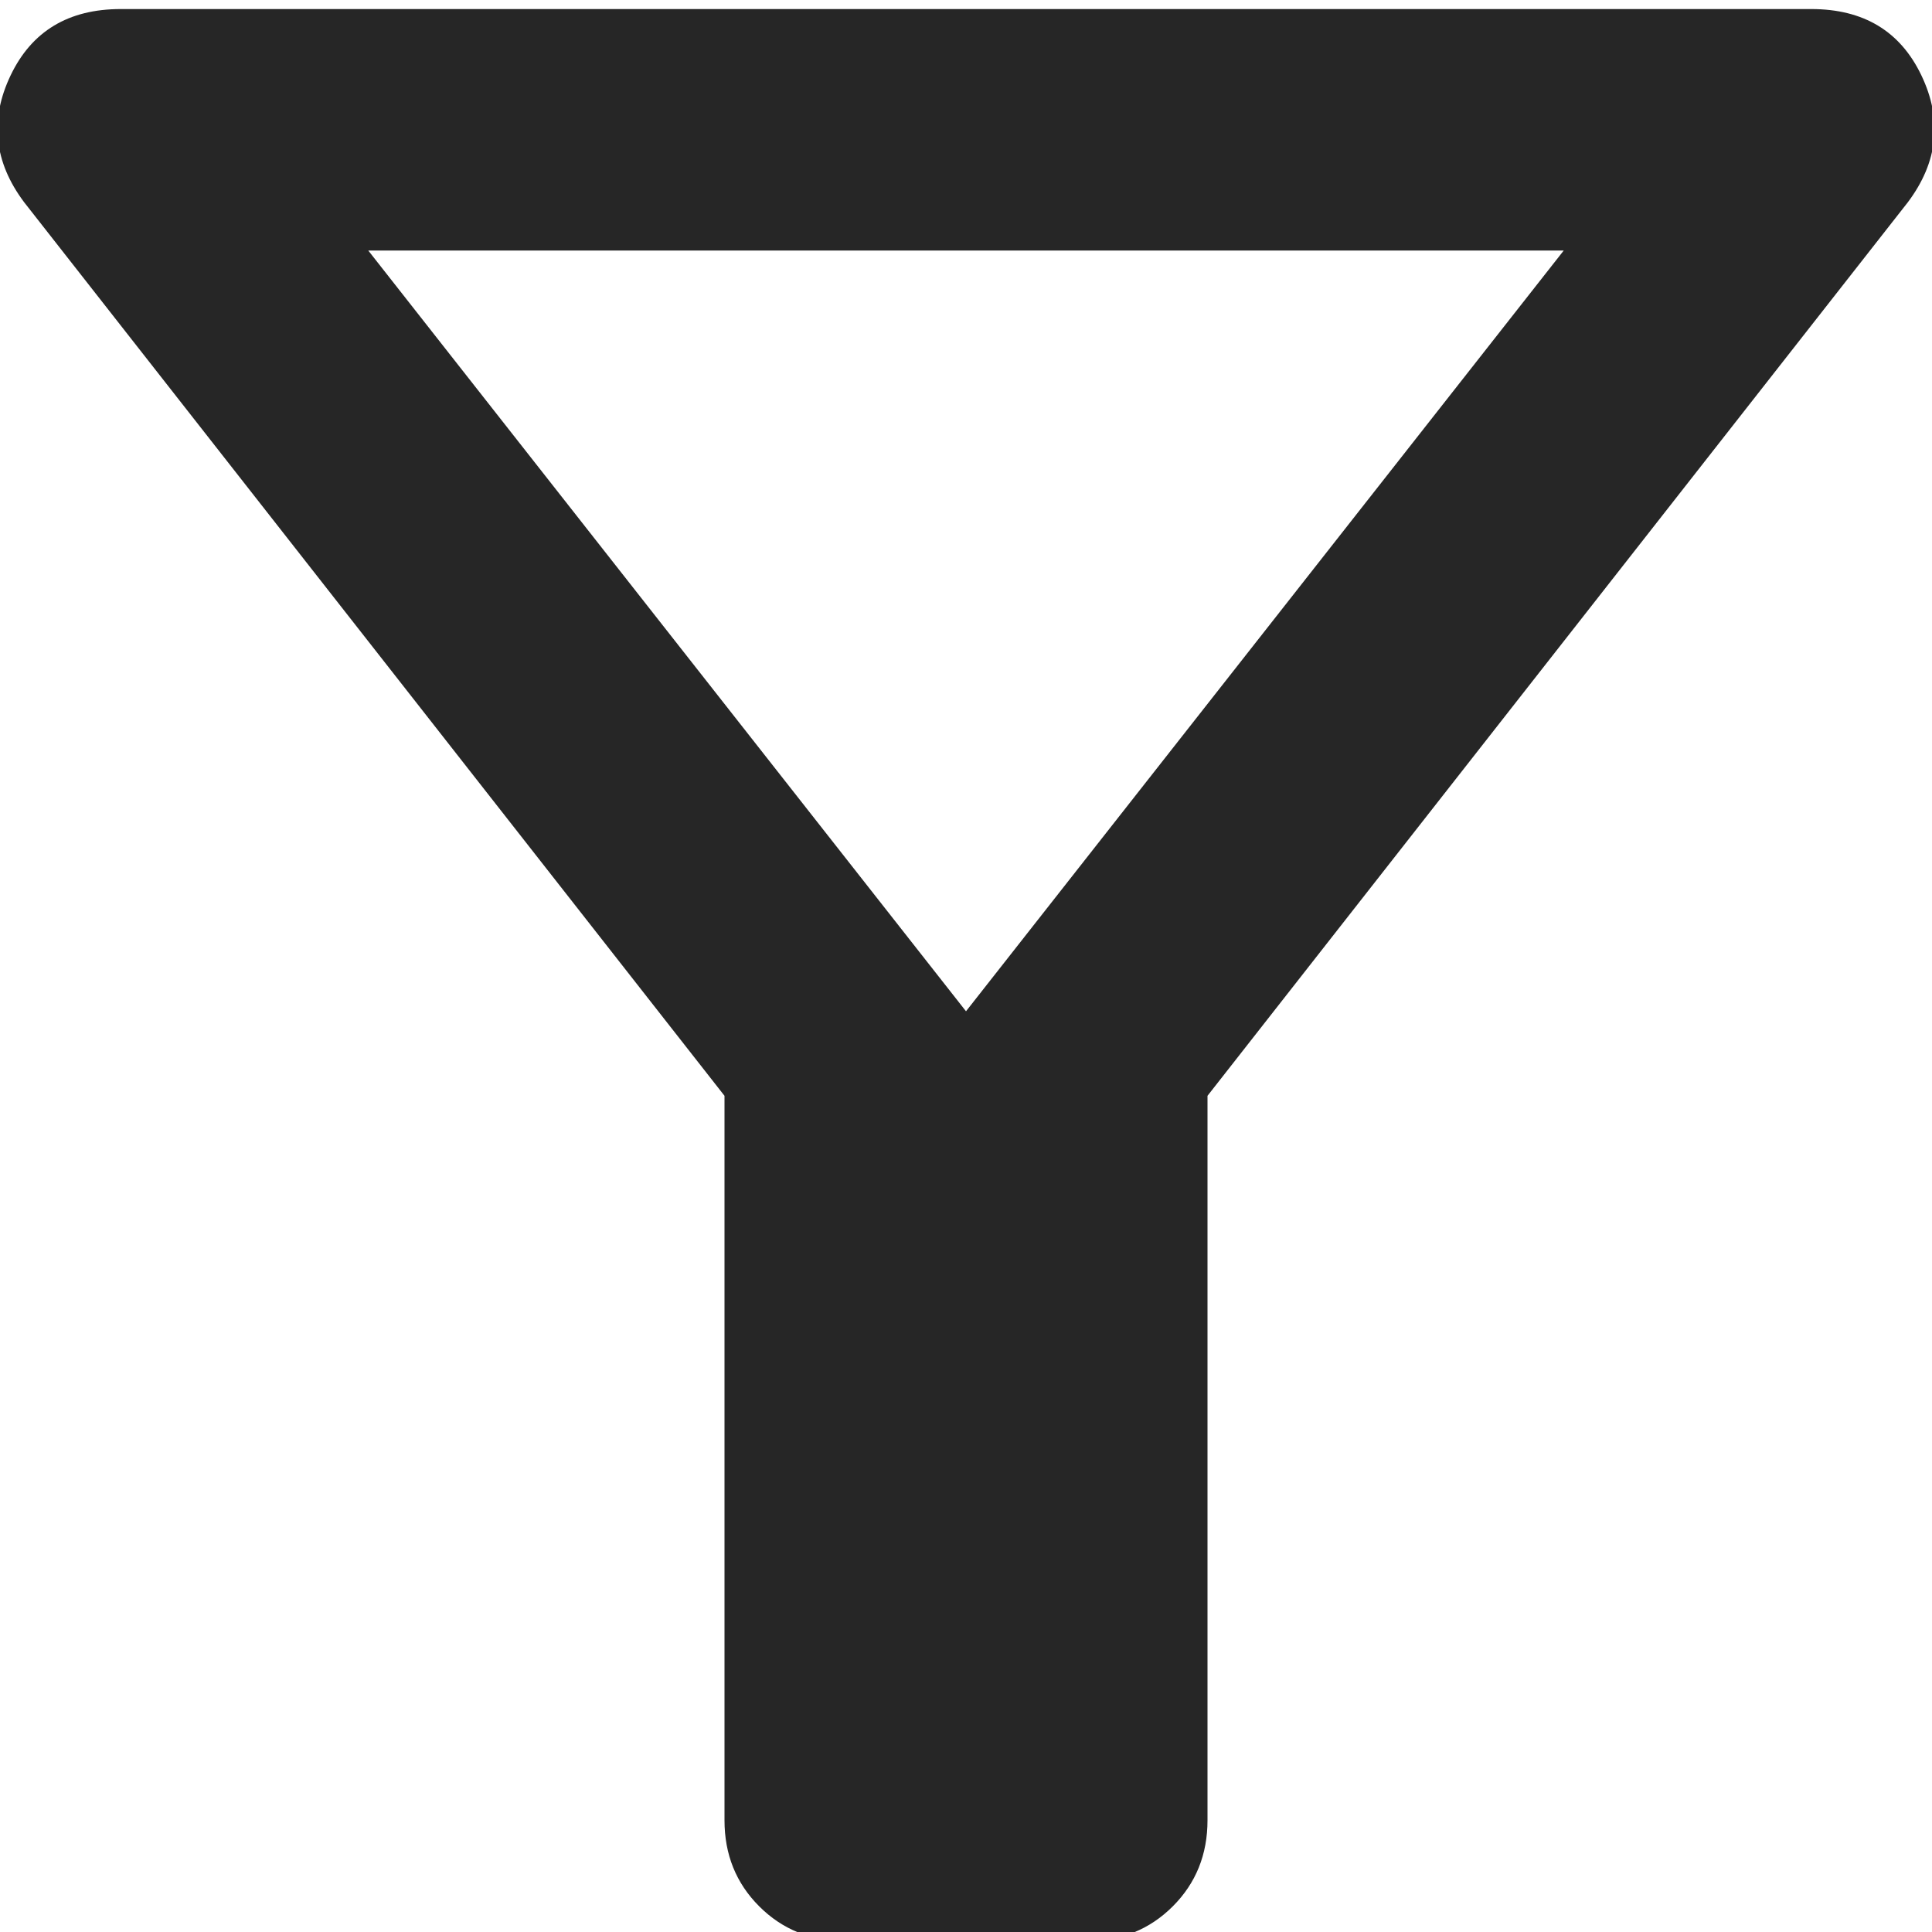
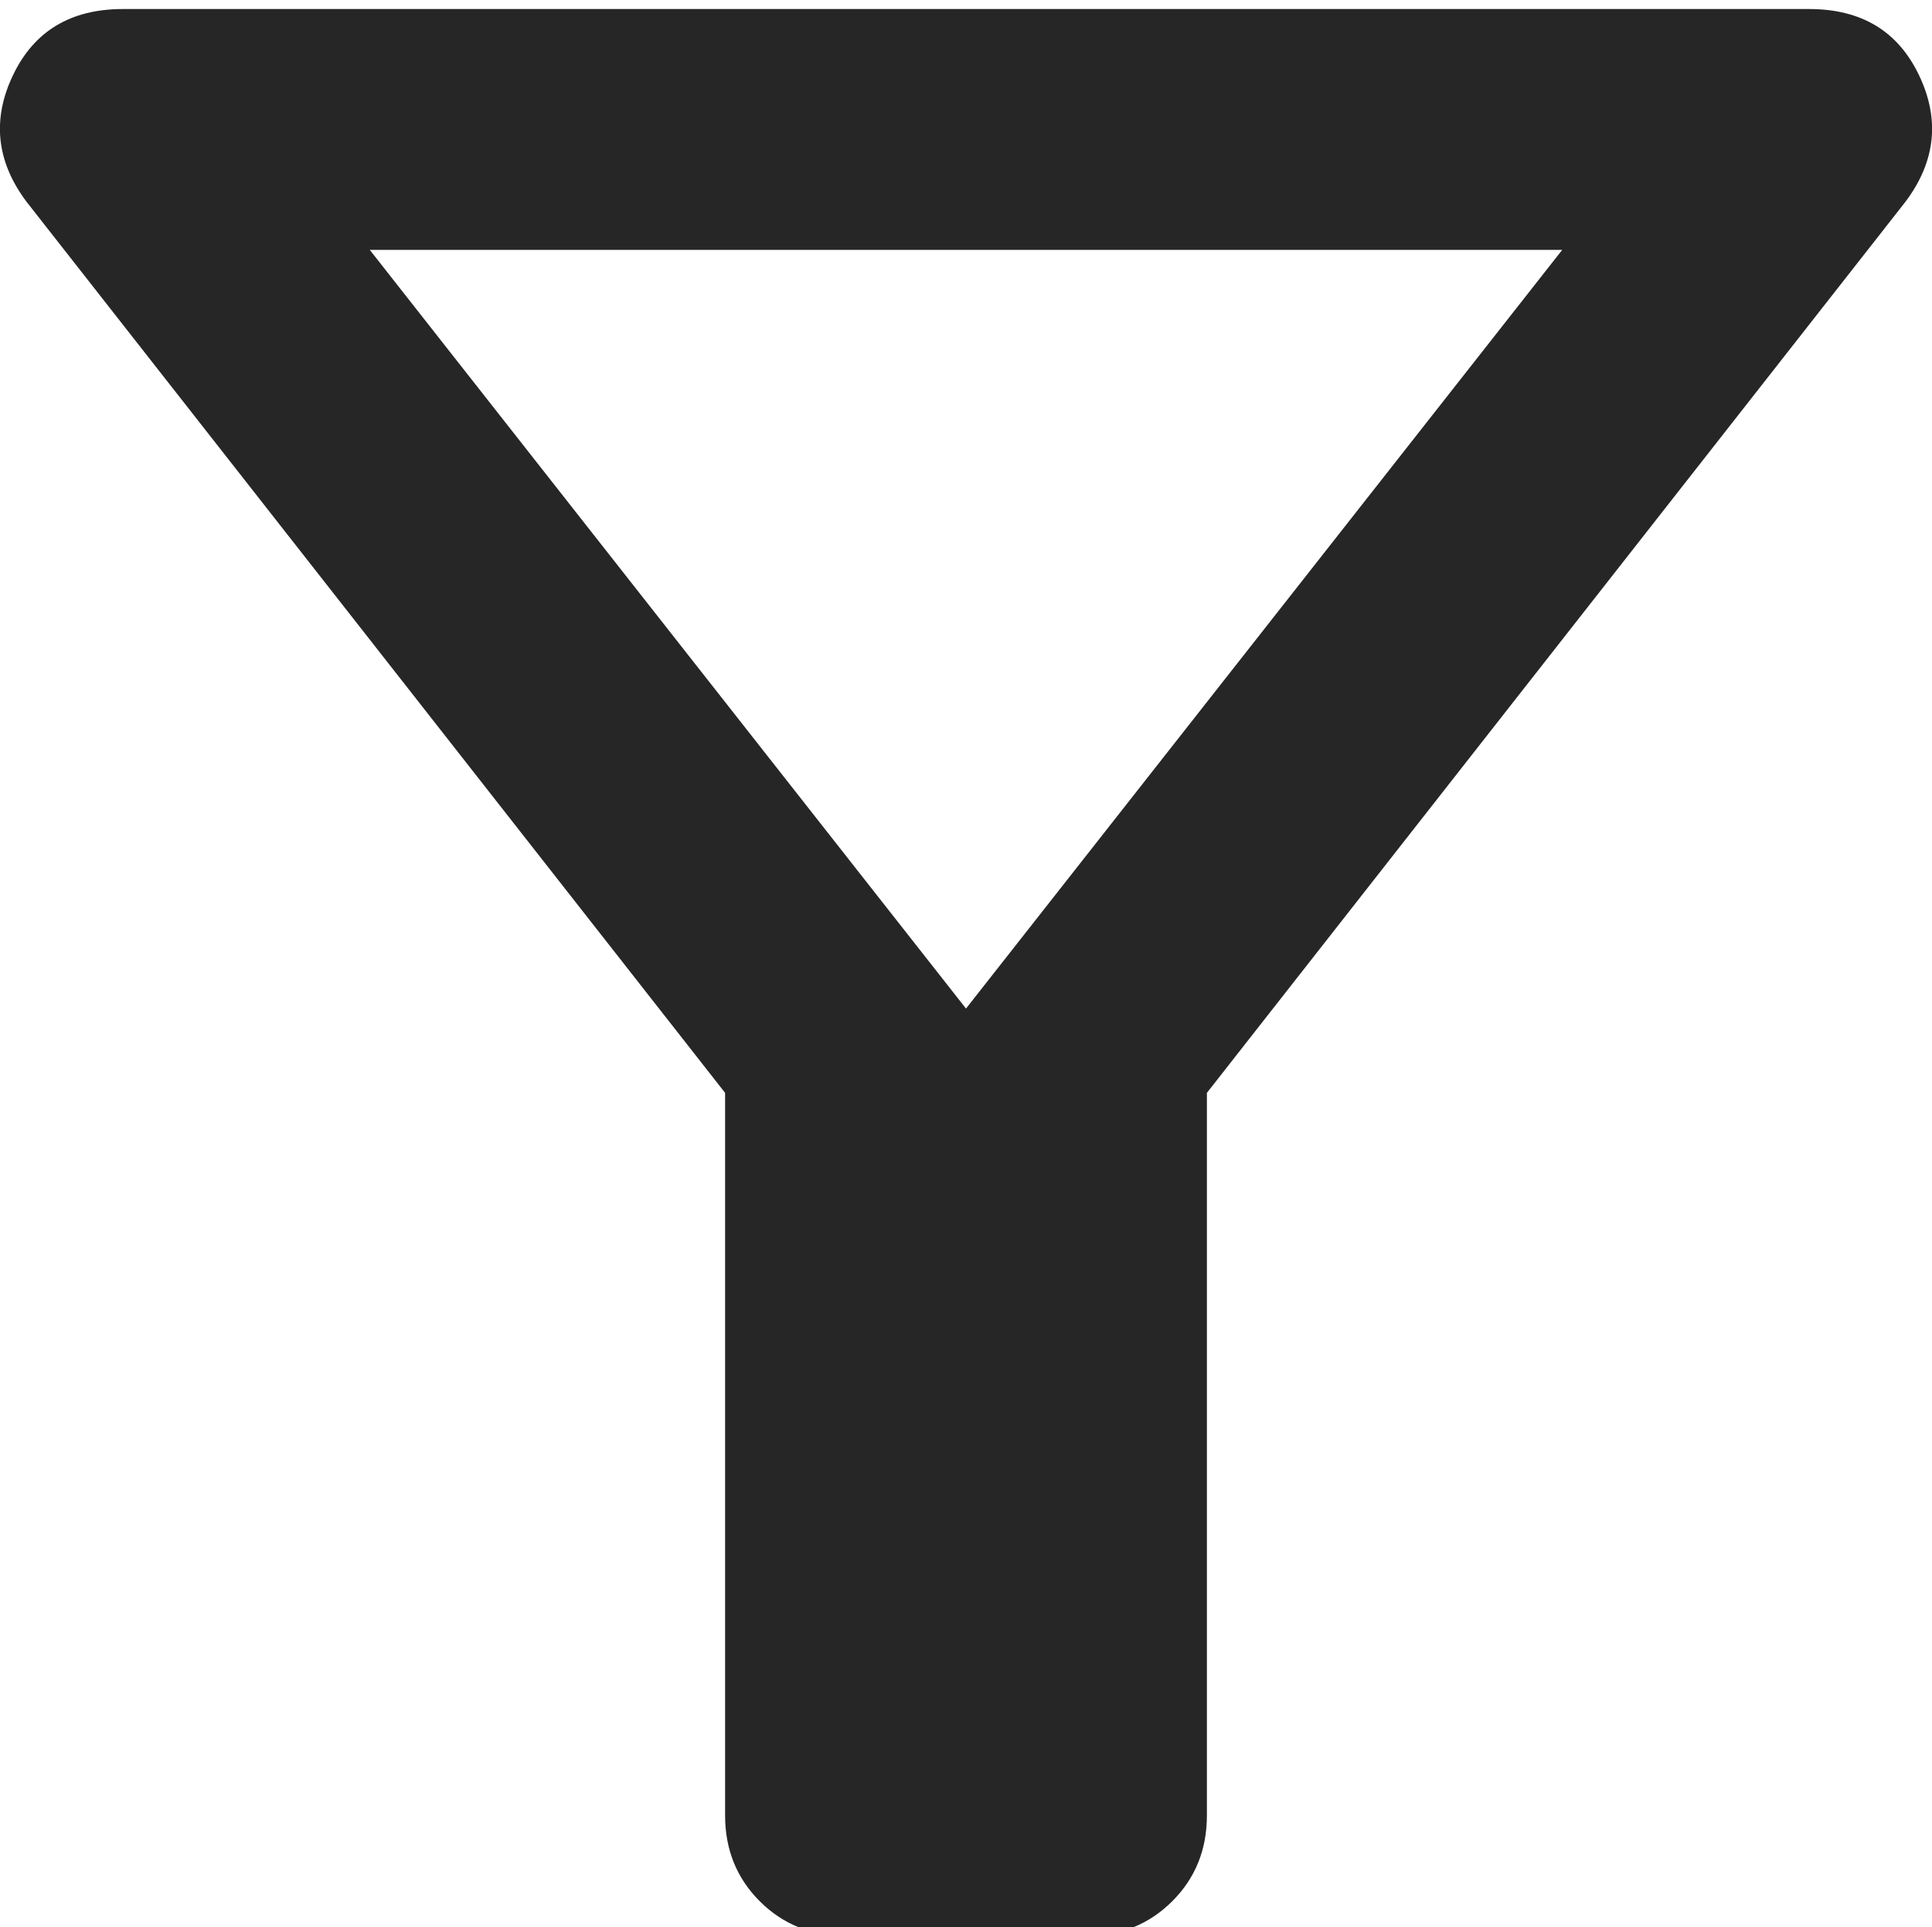
- <svg viewBox="160 -803 640 640" width="24px" height="24px" fill="#262626" aria-label="filter alt">
+ <svg viewBox="160 -803 640 640" width="24.06px" height="24px" fill="#262626" aria-label="filter alt">
  <path d="M440-160q-17 0-28.5-11.5T400-200v-240L168-736q-15-20-4.5-42t36.5-22h560q26 0 36.5 22t-4.5 42L560-440v240q0 17-11.5 28.5T520-160h-80Zm40-308 198-252H282l198 252Zm0 0Z">
  </path>
</svg>
